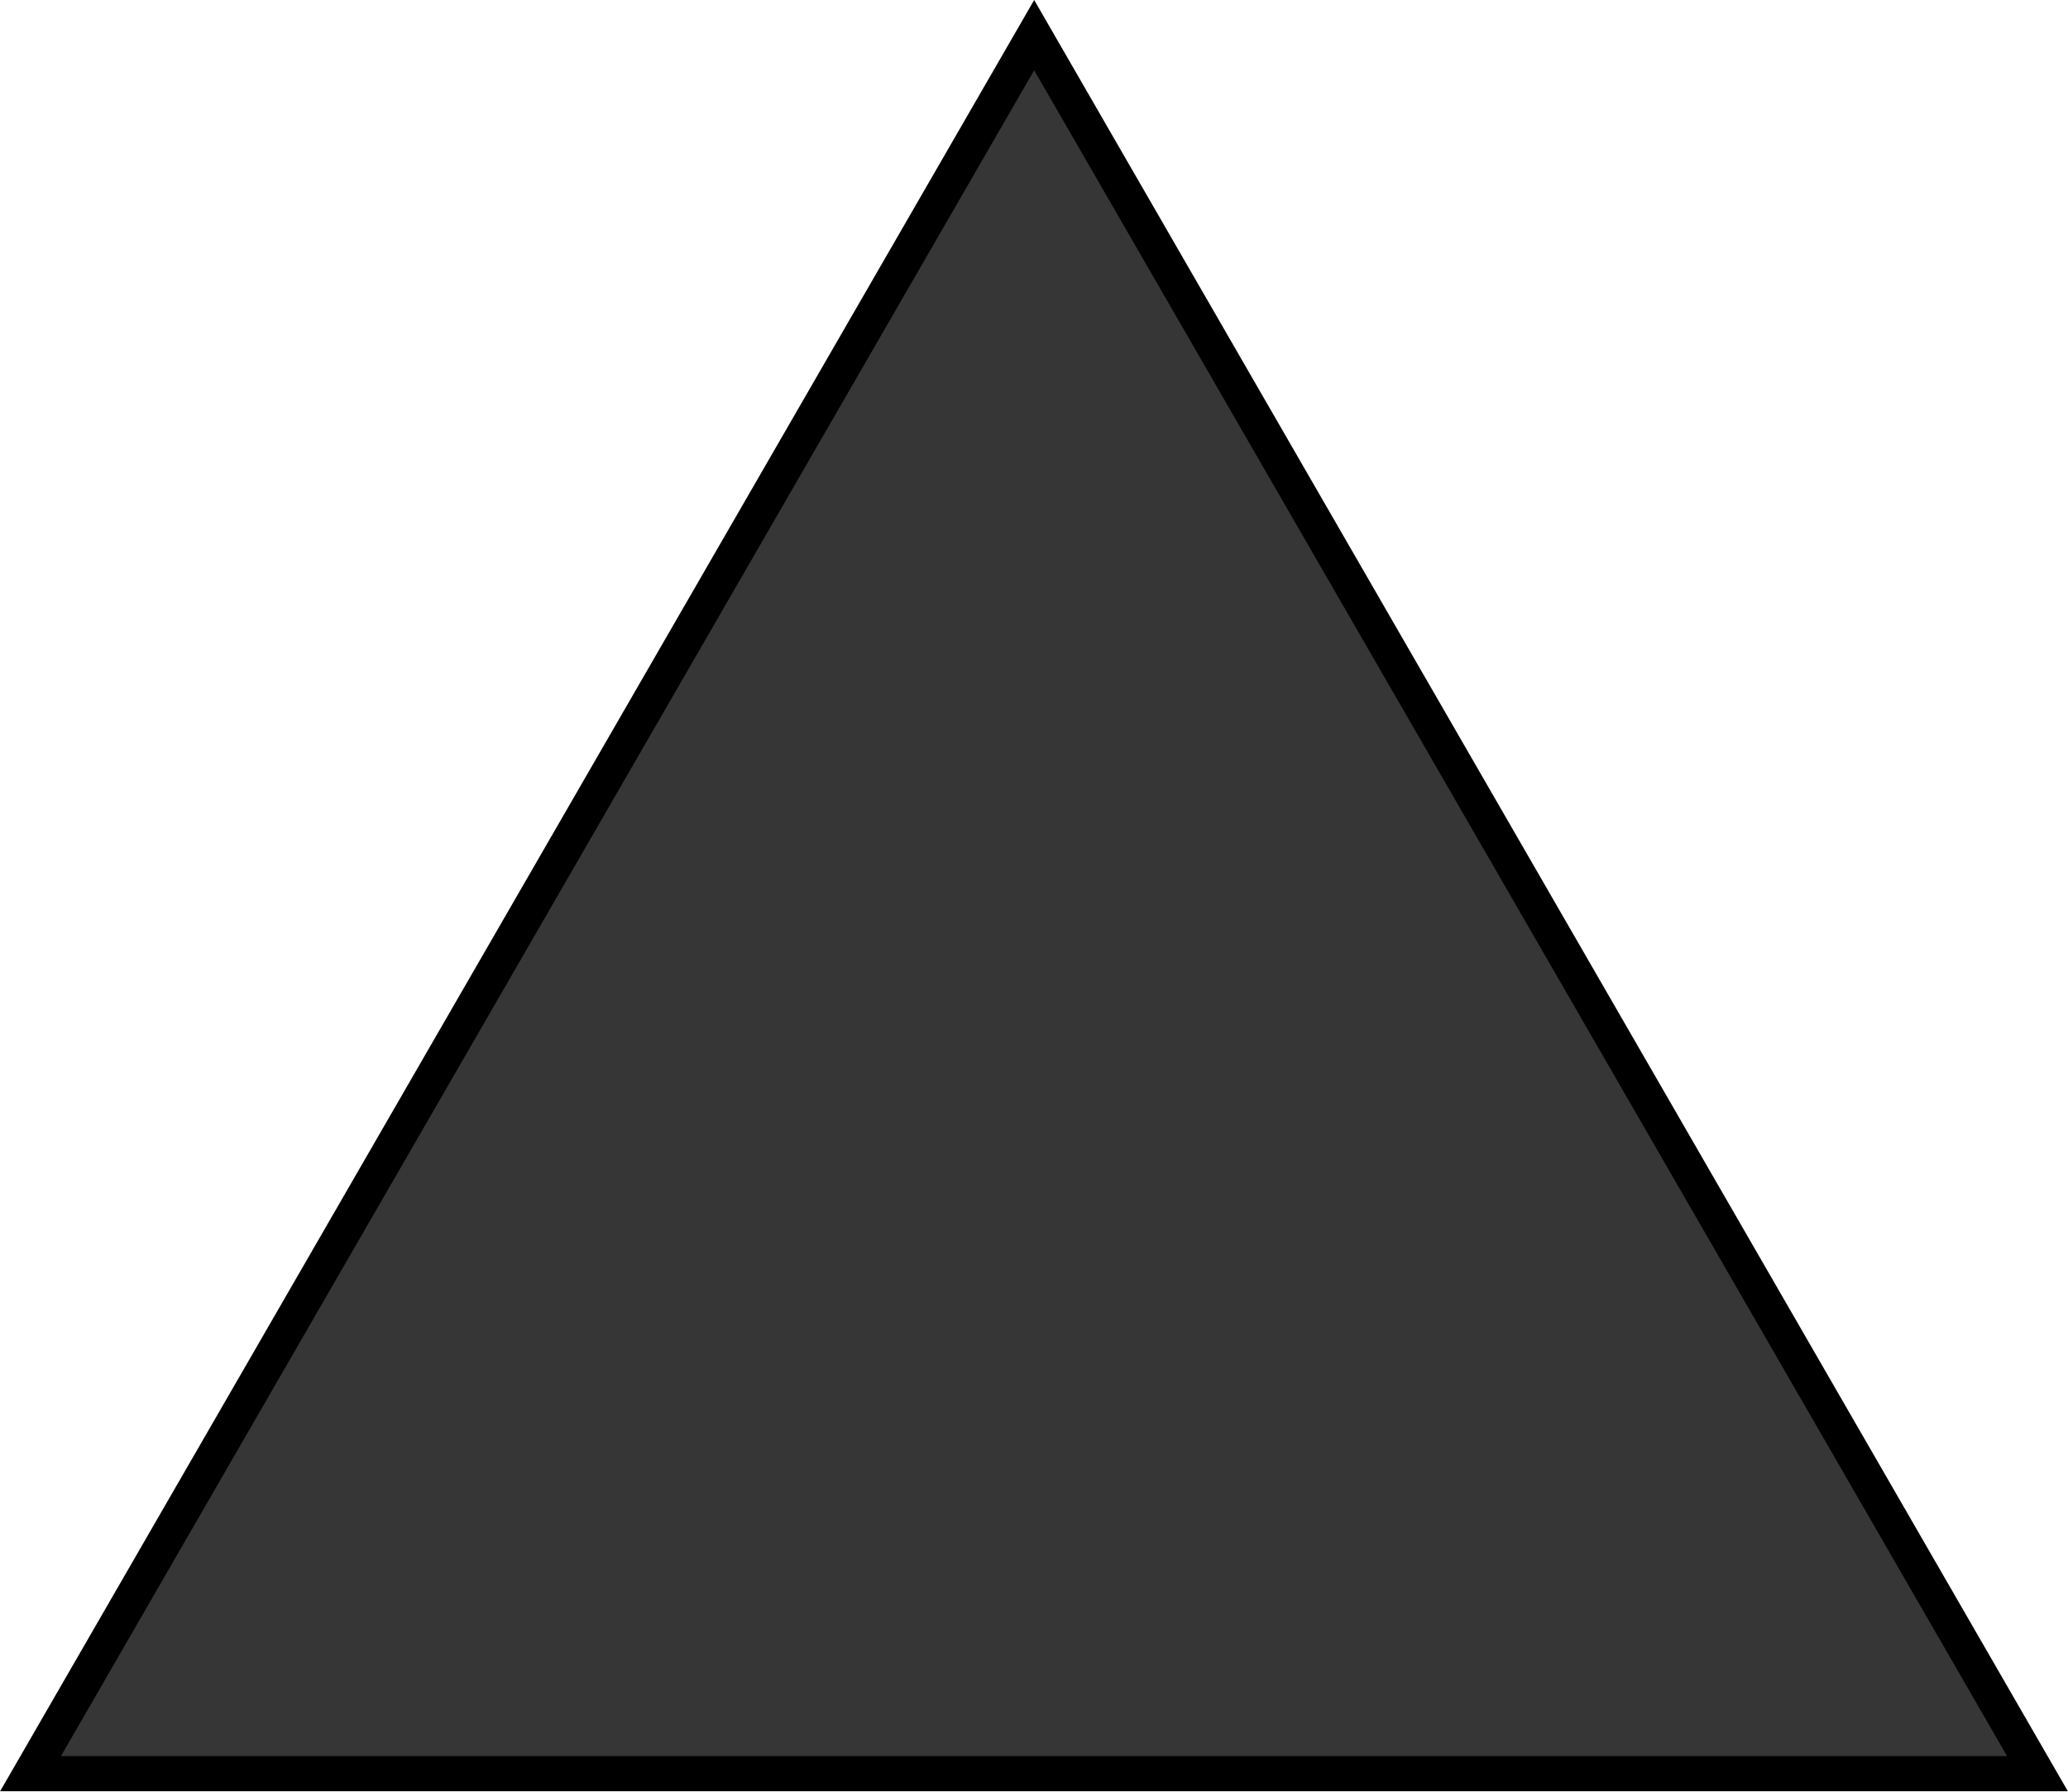
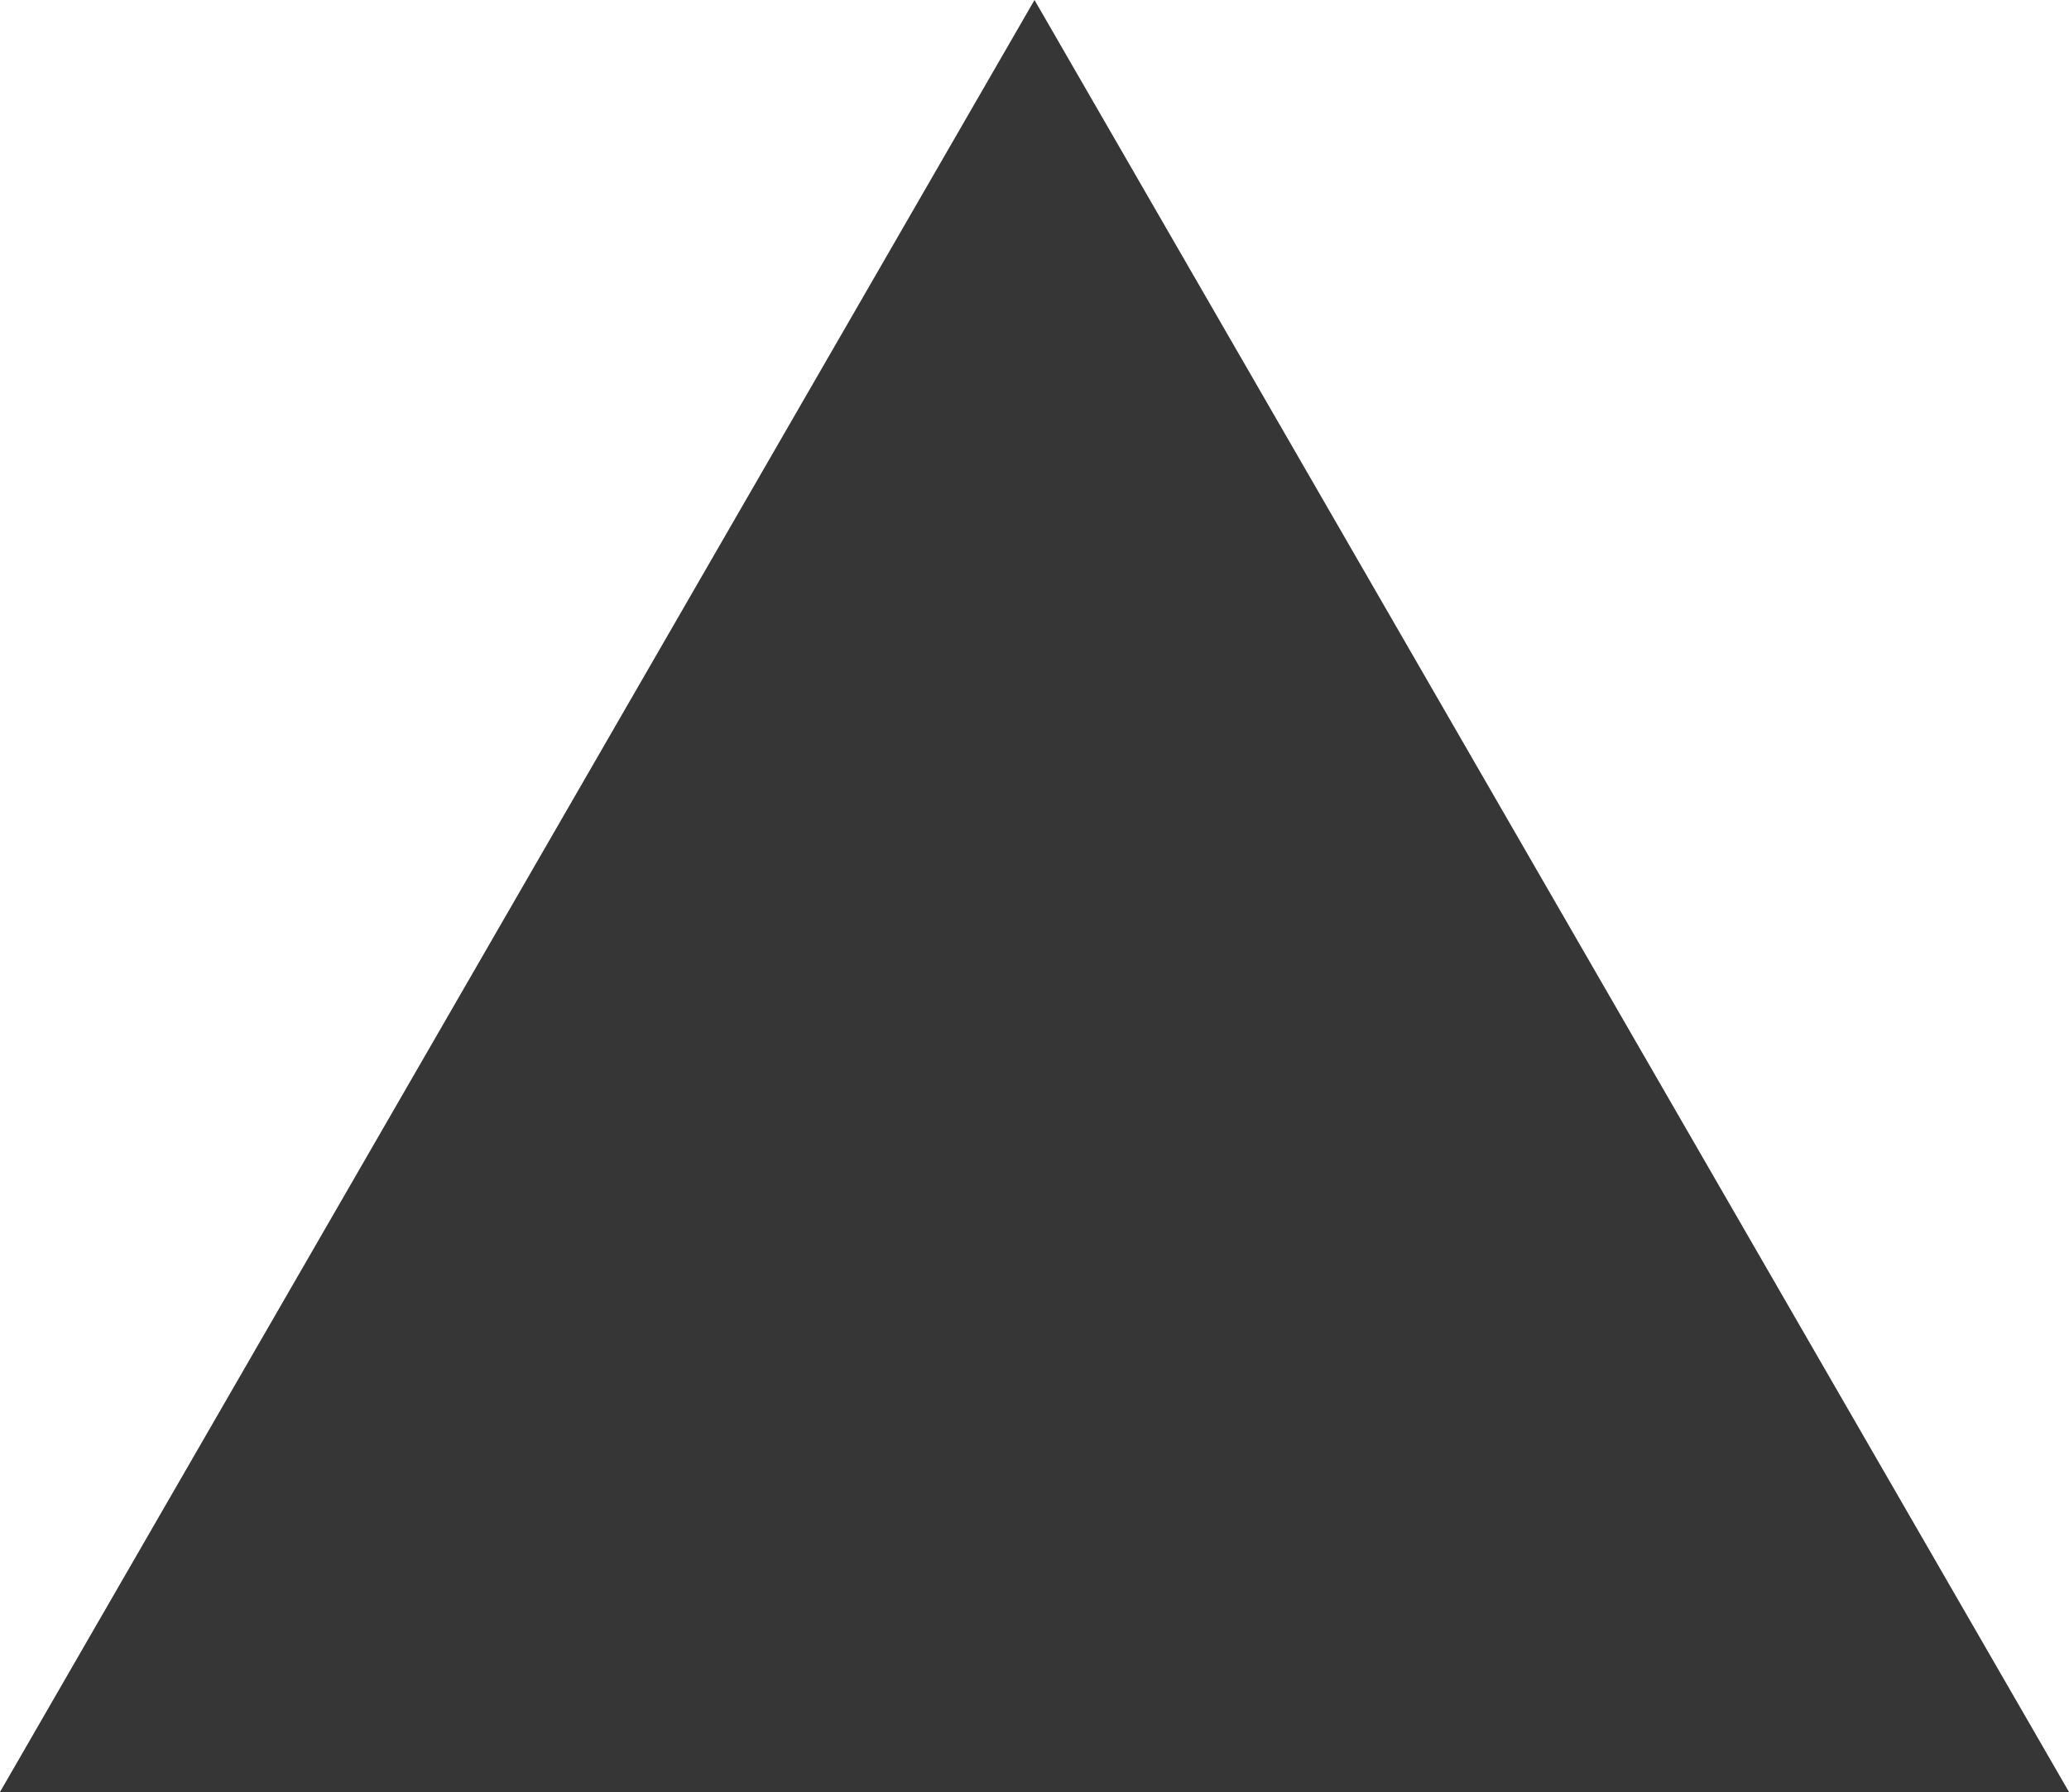
- <svg xmlns="http://www.w3.org/2000/svg" viewBox="0 0 58.89 51">
+ <svg xmlns="http://www.w3.org/2000/svg" viewBox="0 0 57.16 49.5">
  <defs>
-     <style>.cls-1{fill:#363636;stroke:#000;stroke-miterlimit:10;}</style>
+     <style>.cls-1{fill:#363636;}</style>
  </defs>
  <g id="Layer_2" data-name="Layer 2">
    <g id="Layer_7" data-name="Layer 7">
-       <polygon class="cls-1" points="29.45 1 0.87 50.5 58.02 50.5 29.45 1" />
+       <polygon class="cls-1" points="28.58 0 0 49.5 57.16 49.5 28.58 0" />
    </g>
  </g>
</svg>
